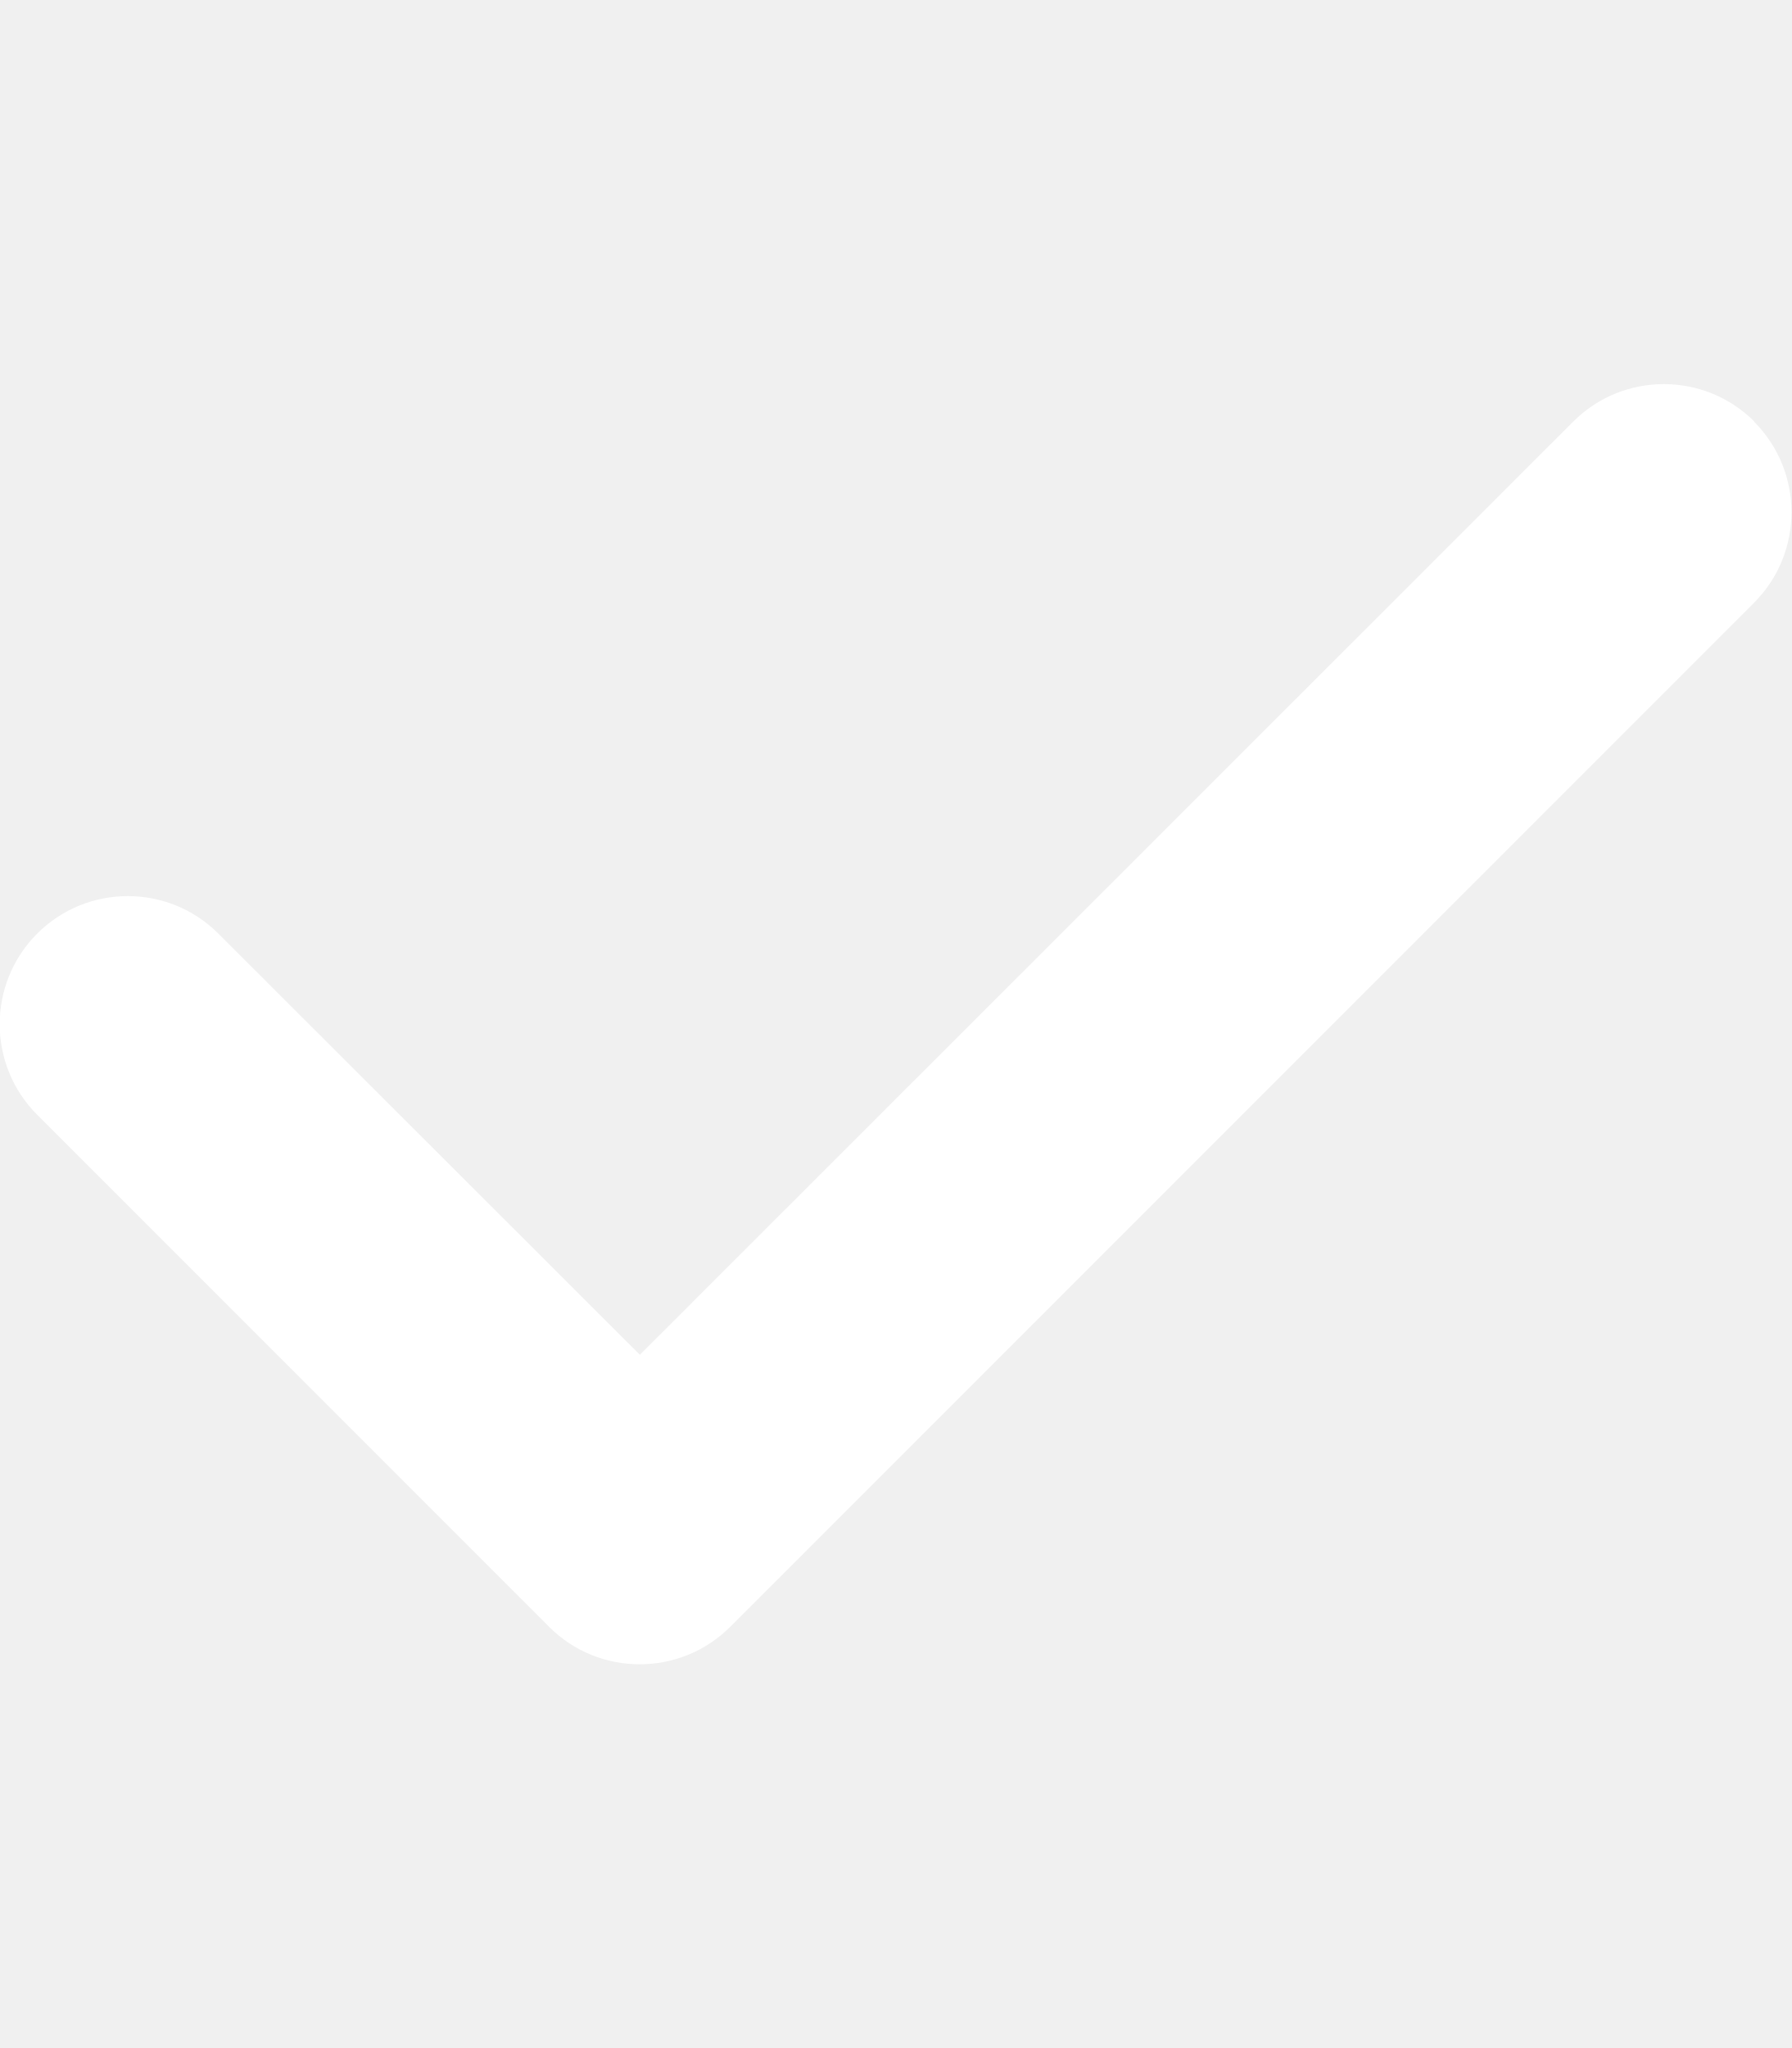
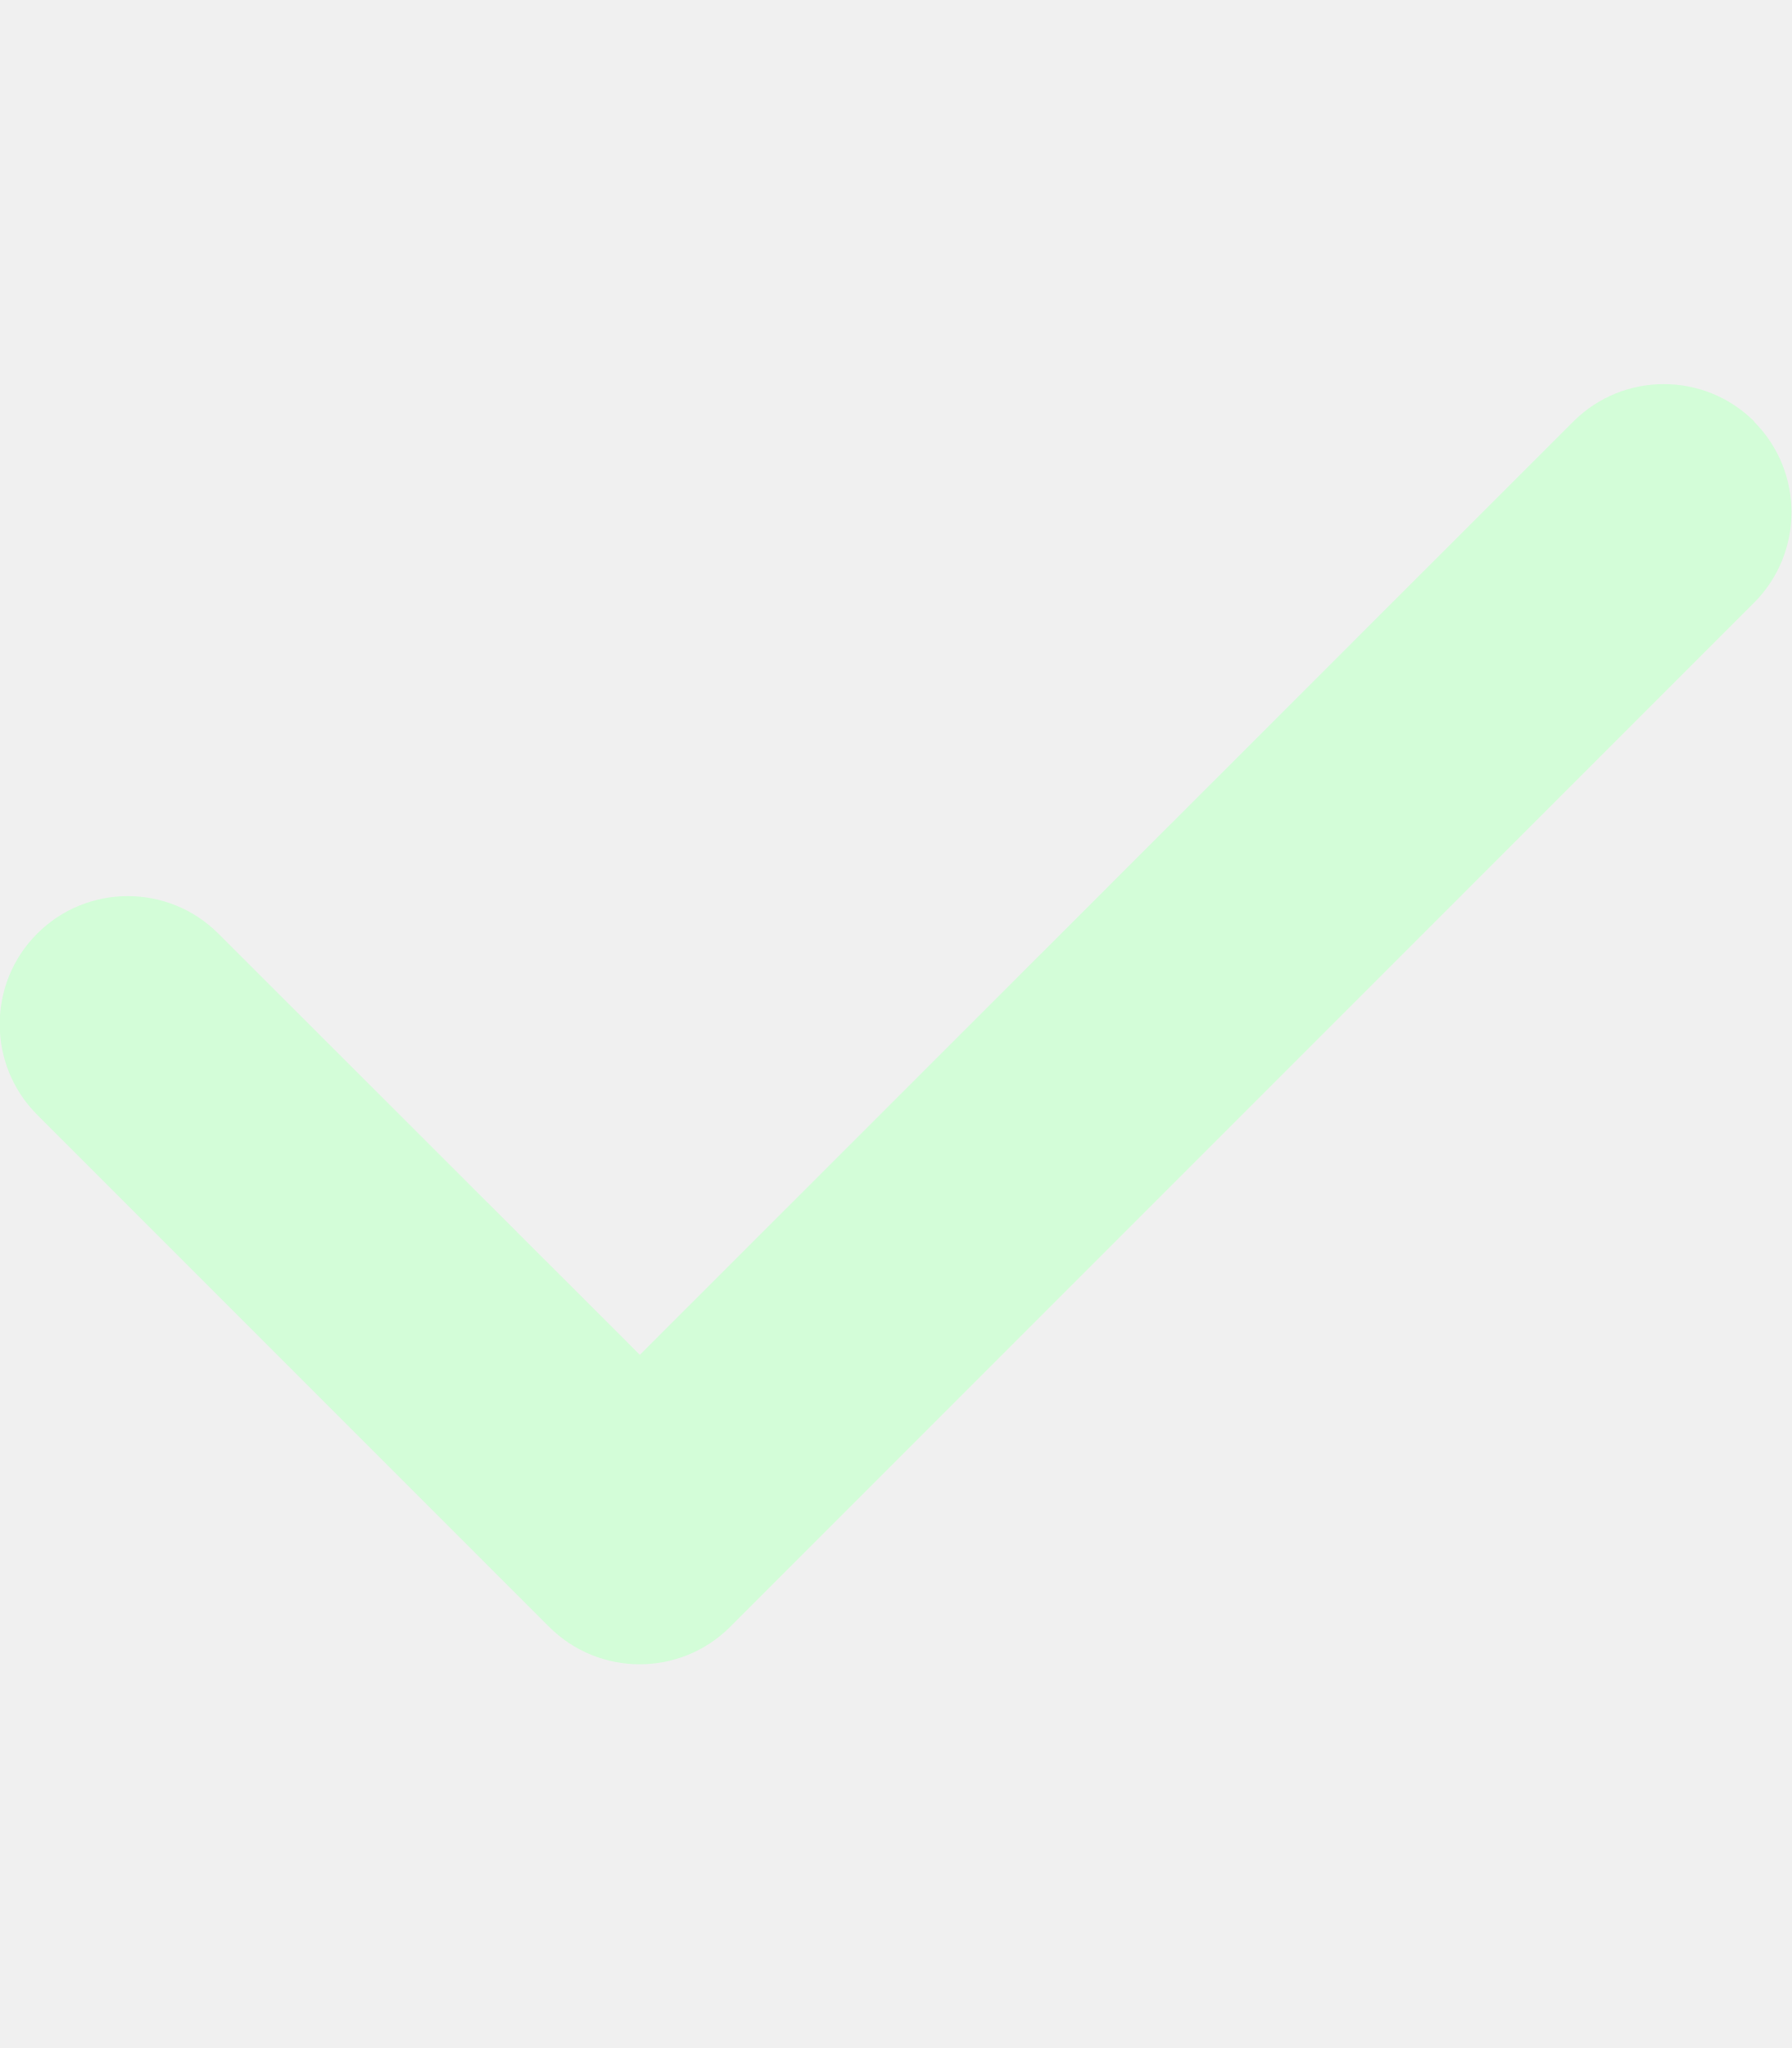
<svg xmlns="http://www.w3.org/2000/svg" viewBox="0 0 448 512">
-   <path fill="#ffffff" d="M438.6 105.4c12.5 12.5 12.5 32.8 0 45.3l-256 256c-12.5 12.5-32.8 12.5-45.3 0l-128-128c-12.5-12.5-12.5-32.8 0-45.3s32.8-12.5 45.3 0L160 338.7 393.4 105.4c12.5-12.5 32.8-12.5 45.3 0z" />
+   <path fill="#d3fdd8" d="M438.6 105.4c12.5 12.5 12.5 32.8 0 45.3l-256 256c-12.5 12.5-32.8 12.5-45.3 0l-128-128c-12.5-12.5-12.5-32.8 0-45.3s32.8-12.5 45.3 0L160 338.7 393.4 105.4c12.5-12.5 32.8-12.5 45.3 0z" />
</svg>
